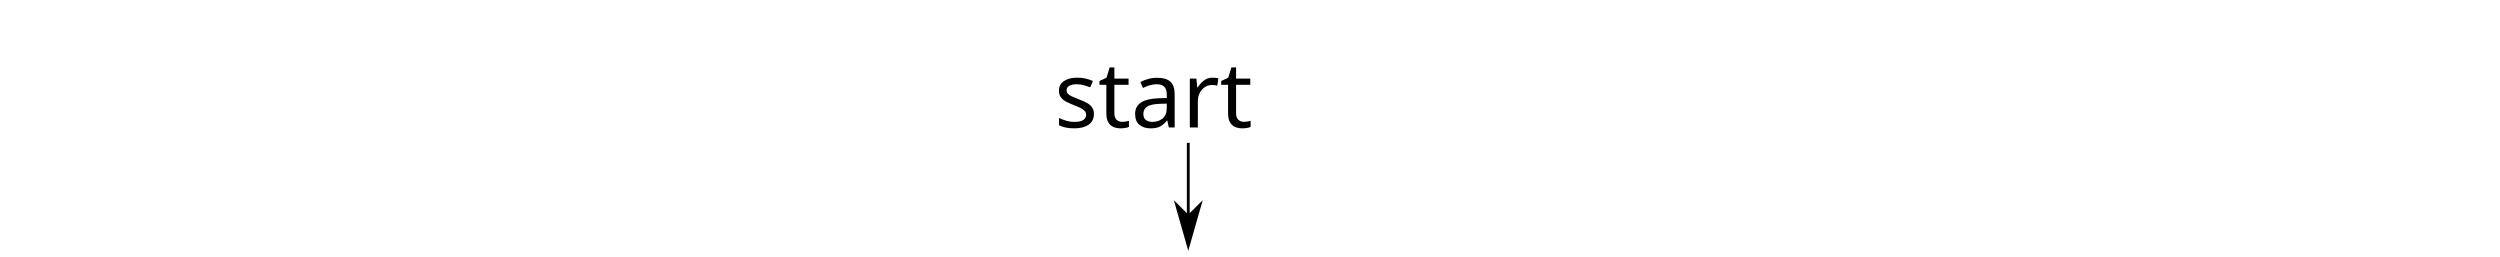
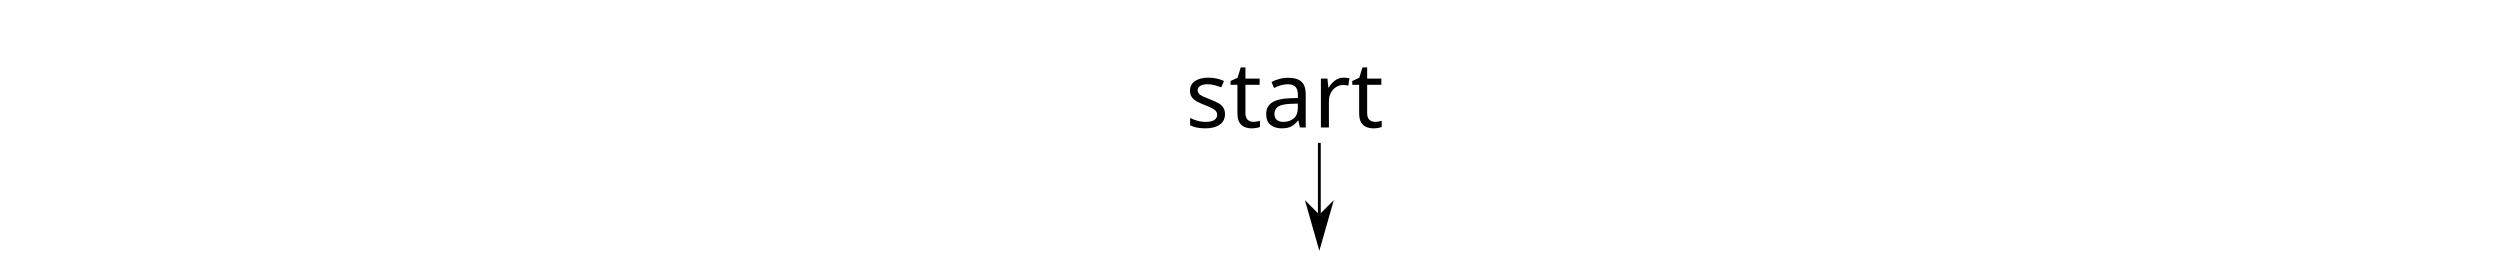
<svg xmlns="http://www.w3.org/2000/svg" width="658.057pt" height="67.5pt" viewBox="0 0 658.057 67.5" version="1.1" id="svg9792">
  <defs id="defs6">
    <marker style="overflow:visible" id="marker11073" refX="0" refY="0" orient="auto">
      <path transform="matrix(-0.8,0,0,-0.8,-10,0)" style="fill:#000000;fill-opacity:1;fill-rule:evenodd;stroke:#000000;stroke-width:1pt;stroke-opacity:0.991" d="M 0,0 5,-5 -12.5,0 5,5 Z" id="path11071" />
    </marker>
    <marker style="overflow:visible" id="Arrow1Lend" refX="0" refY="0" orient="auto">
      <path transform="matrix(-0.8,0,0,-0.8,-10,0)" style="fill:#000000;fill-opacity:1;fill-rule:evenodd;stroke:#000000;stroke-width:1pt;stroke-opacity:0.991" d="M 0,0 5,-5 -12.5,0 5,5 Z" id="path10634" />
    </marker>
  </defs>
-   <text xml:space="preserve" style="font-style:normal;font-variant:normal;font-weight:normal;font-stretch:normal;font-size:24px;line-height:10.375px;font-family:sans-serif;-inkscape-font-specification:sans-serif;font-variant-ligatures:normal;font-variant-caps:normal;font-variant-numeric:normal;font-feature-settings:normal;text-align:center;letter-spacing:0px;word-spacing:0px;writing-mode:lr-tb;text-anchor:middle;fill:#000000;fill-opacity:1;stroke:none;stroke-width:8.679" x="312.981" y="33.55" id="text10623">
-     <tspan id="tspan10621" x="312.981" y="33.55" style="font-style:normal;font-variant:normal;font-weight:normal;font-stretch:normal;font-size:24px;font-family:sans-serif;-inkscape-font-specification:sans-serif;text-align:center;text-anchor:middle;stroke:none;stroke-width:8.679">start</tspan>
+   <text xml:space="preserve" style="font-style:normal;font-variant:normal;font-weight:normal;font-stretch:normal;font-size:24px;line-height:10.375px;font-family:sans-serif;-inkscape-font-specification:sans-serif;font-variant-ligatures:normal;font-variant-caps:normal;font-variant-numeric:normal;font-feature-settings:normal;text-align:center;letter-spacing:0px;word-spacing:0px;writing-mode:lr-tb;text-anchor:middle;fill:#000000;fill-opacity:1;stroke:none;stroke-width:8.679" x="347.481" y="33.55" id="text10623">
+     <tspan id="tspan10621" x="347.481" y="33.55" style="font-style:normal;font-variant:normal;font-weight:normal;font-stretch:normal;font-size:24px;font-family:sans-serif;-inkscape-font-specification:sans-serif;text-align:center;text-anchor:middle;stroke:none;stroke-width:8.679">start</tspan>
  </text>
-   <path style="fill:#000000;fill-opacity:1;stroke:#000000;stroke-width:0.75px;stroke-linecap:butt;stroke-linejoin:miter;stroke-opacity:0.991;marker-end:url(#Arrow1Lend)" d="m 312.781,37.605 v 26.947" id="path10629" />
+   <path style="fill:#000000;fill-opacity:1;stroke:#000000;stroke-width:0.75px;stroke-linecap:butt;stroke-linejoin:miter;stroke-opacity:0.991;marker-end:url(#Arrow1Lend)" d="m 347.281,37.605 v 26.947" id="path10629" />
</svg>
